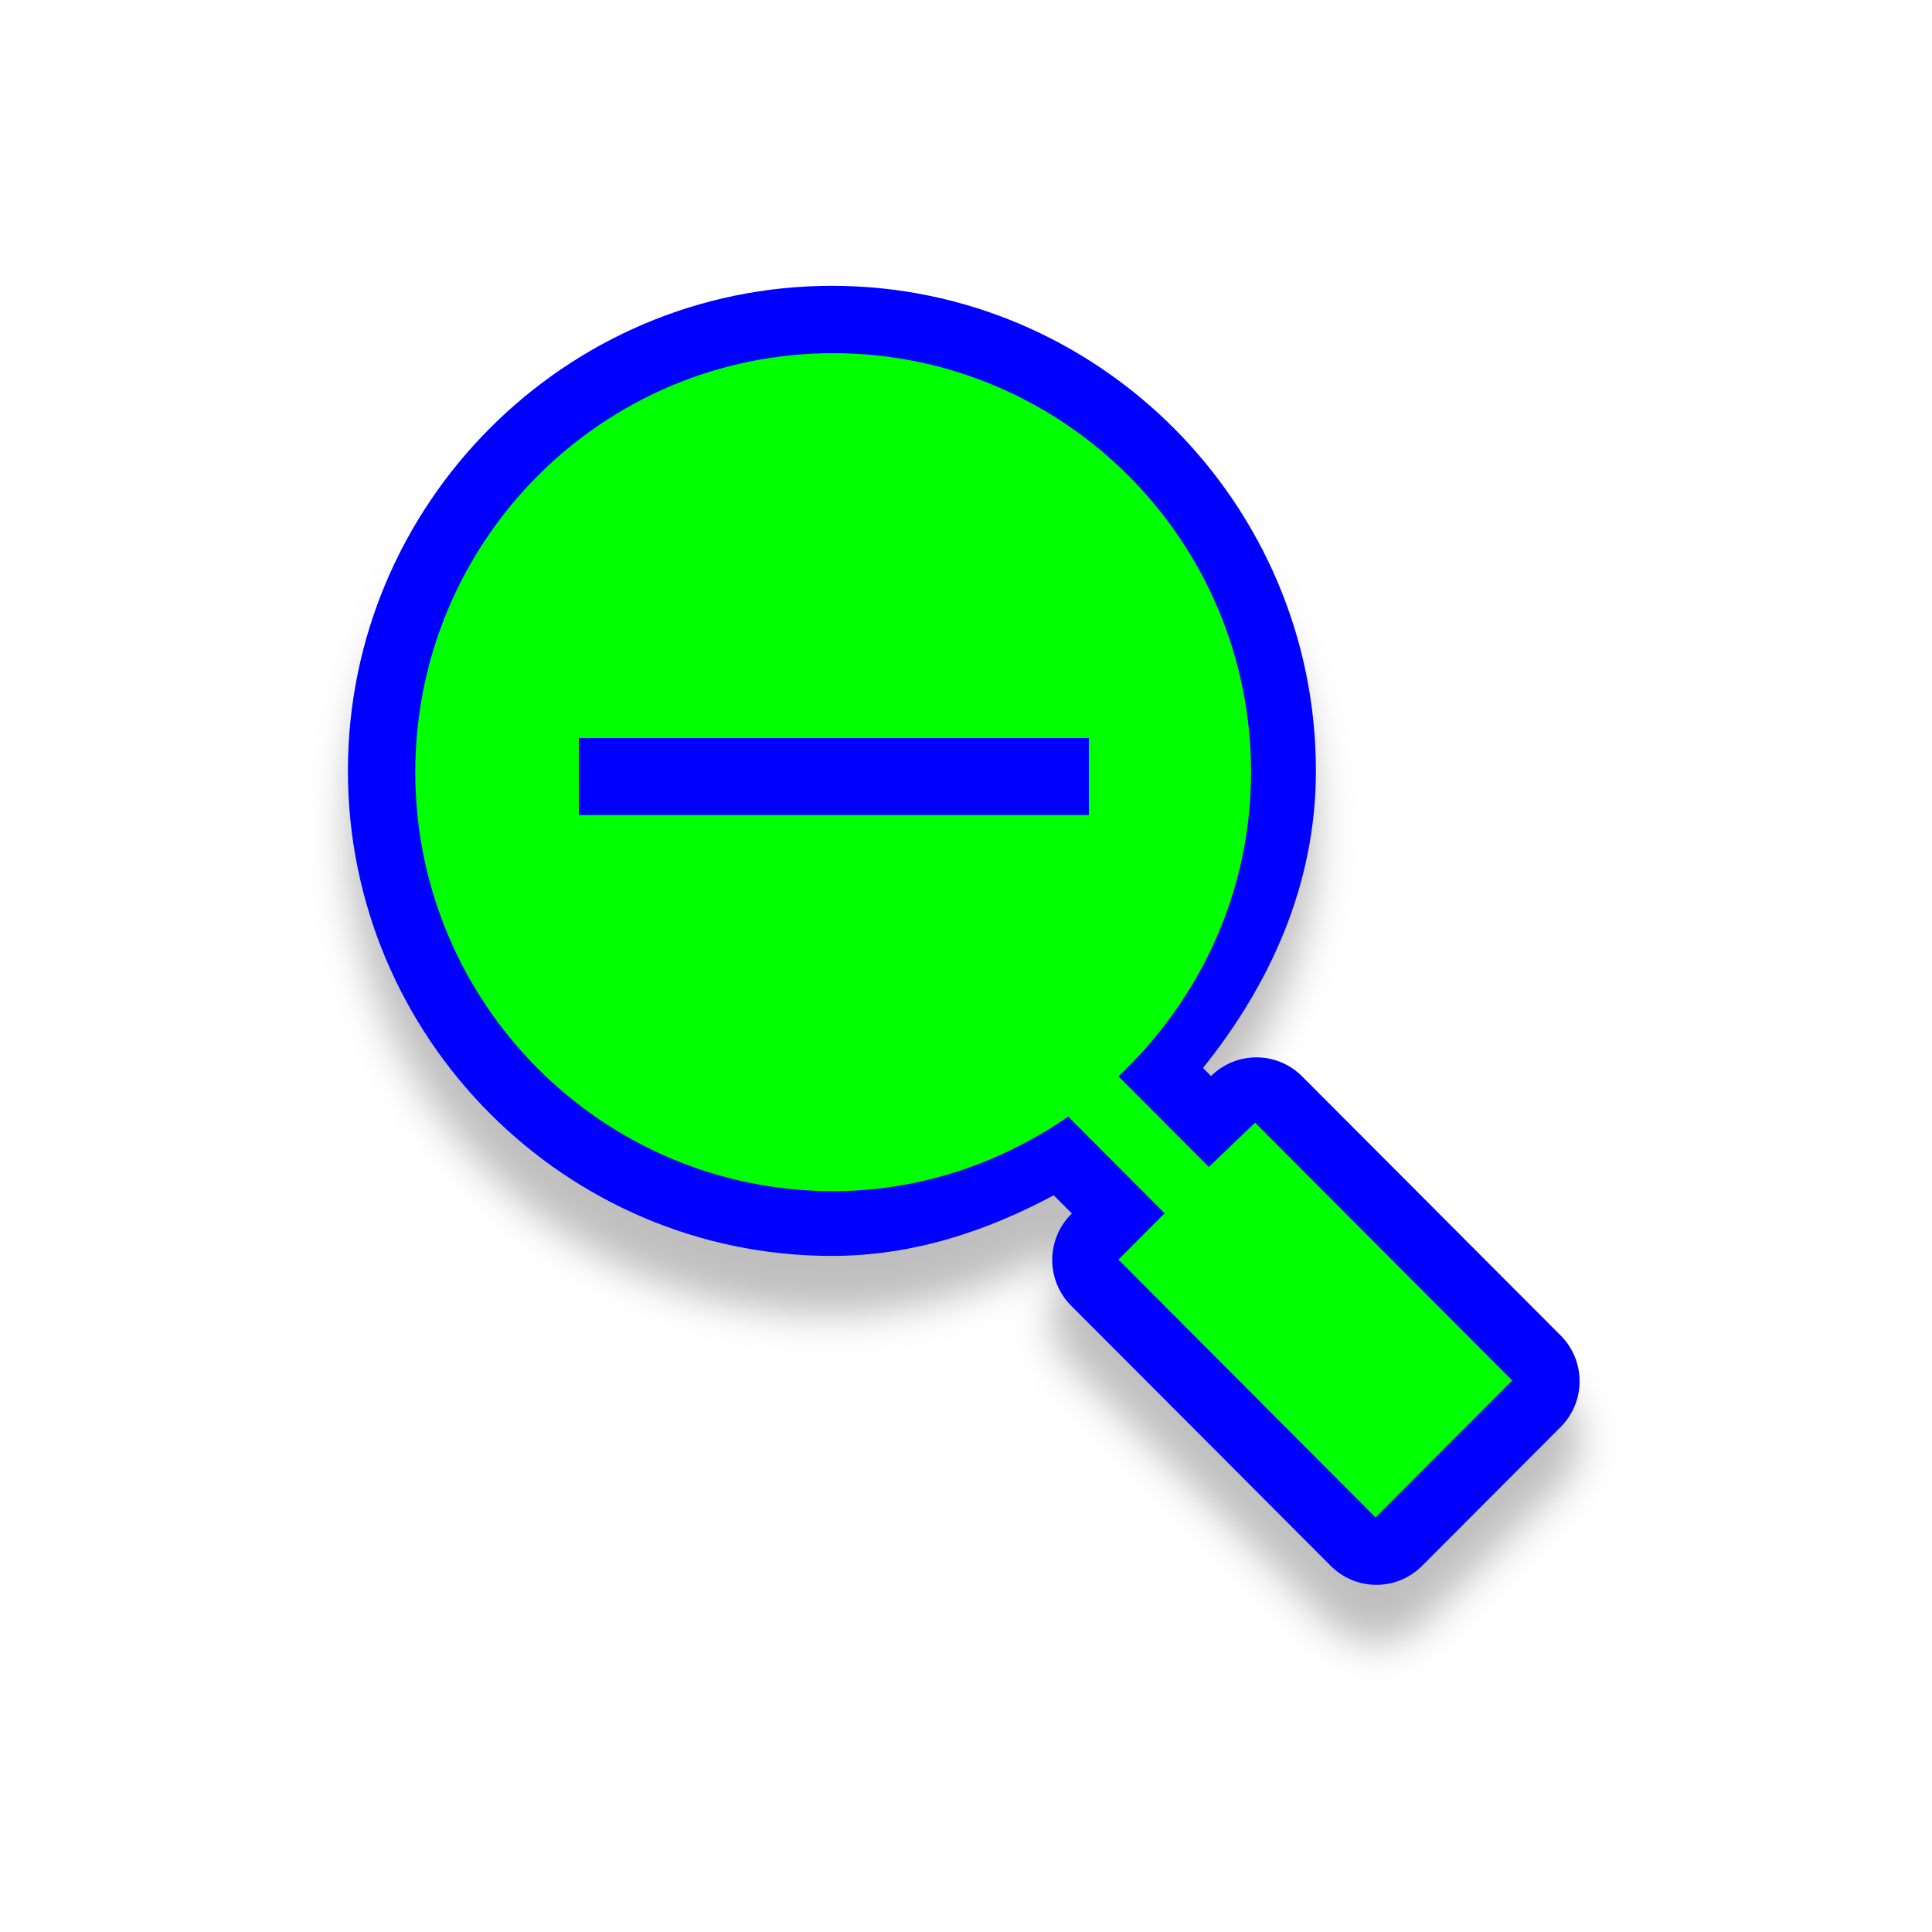
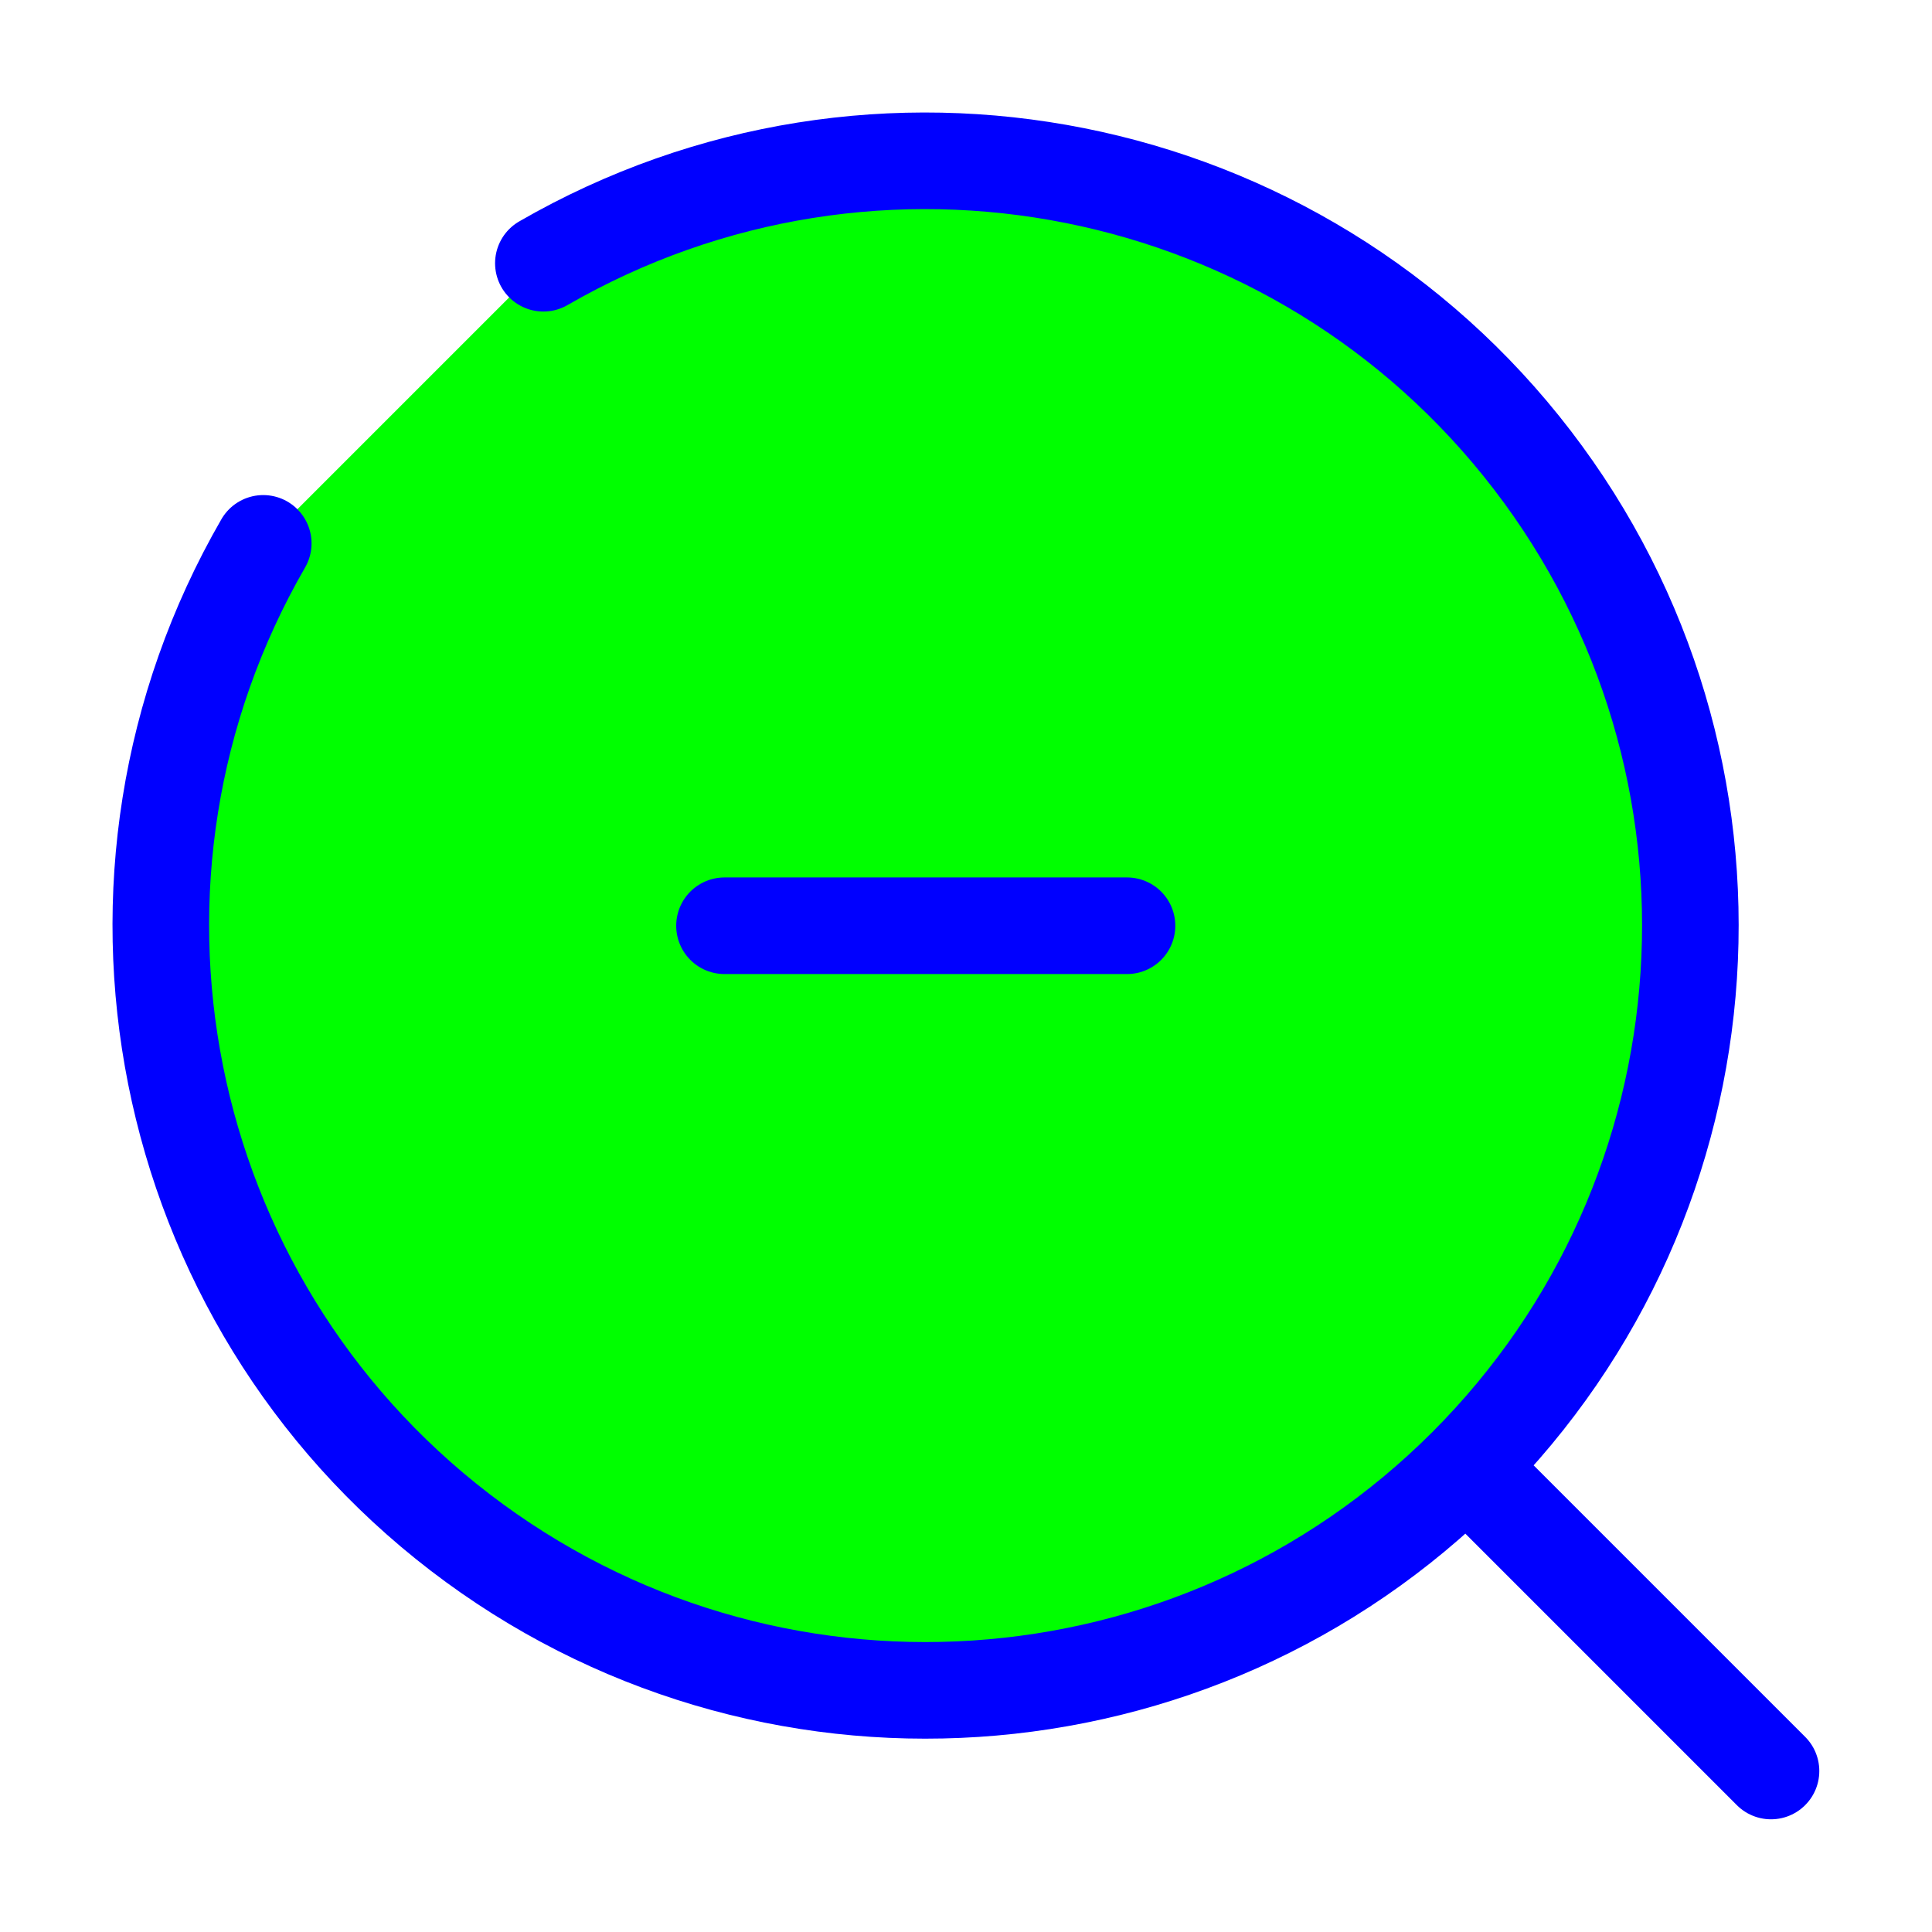
- <svg xmlns="http://www.w3.org/2000/svg" width="257" height="257" viewBox="0 0 257 257" fill="none">
-   <g filter="url(#filter0_d_21_147)">
-     <path d="M110.662 38.02C75.207 38.02 46.28 67.01 46.28 102.543C46.28 138.076 75.207 167.066 110.662 167.066C121.504 167.066 131.299 163.741 140.171 159L142.585 161.42C141.758 162.222 141.1 163.183 140.651 164.245C140.201 165.308 139.97 166.449 139.97 167.603C139.97 168.757 140.201 169.899 140.651 170.961C141.1 172.023 141.758 172.984 142.585 173.787L176.923 208.199C177.723 209.028 178.682 209.687 179.742 210.137C180.802 210.588 181.941 210.82 183.093 210.82C184.244 210.82 185.383 210.588 186.443 210.137C187.503 209.687 188.462 209.028 189.263 208.199L207.504 189.917C208.332 189.115 208.99 188.154 209.439 187.092C209.888 186.03 210.12 184.888 210.12 183.734C210.12 182.58 209.888 181.438 209.439 180.376C208.99 179.314 208.332 178.353 207.504 177.55L173.167 143.138C171.56 141.546 169.391 140.653 167.131 140.653C164.871 140.653 162.702 141.546 161.095 143.138L160.022 142.063C168.853 131.075 175.045 117.78 175.045 102.543C175.045 67.01 146.118 38.02 110.662 38.02Z" fill="#0000FF" />
+ <svg xmlns="http://www.w3.org/2000/svg" width="257" height="257" viewBox="0 0 24 24" version="1.1">
+   <g fill="none" stroke="#0000FF" stroke-width="1.2" stroke-linejoin="round" stroke-linecap="round">
+     <path fill="#00FF00" stroke="none" d="M 3.27 6.75 A 9.5 9.5 0 1 0 6.75 3.27 Z" />
+     <path d="M18.5 18.5L22 22M6.75 3.27a9.5 9.5 0 1 1-3.48 3.48" />
+     <path d="M9 11.5H14" />
  </g>
-   <path d="M110.828 46.98C80.128 46.98 55.24 71.934 55.24 102.715C55.24 133.497 80.128 158.451 110.828 158.451C122.476 158.451 133.165 154.675 142.097 148.536L154.925 161.398L148.778 167.561L182.987 201.86L201.16 183.639L166.952 149.34L160.805 155.235L148.778 143.177C159.561 133.011 166.417 118.726 166.417 102.715C166.417 71.934 141.529 46.98 110.828 46.98Z" fill="#00FF00" />
-   <path d="M144.84 98.18H77V108.42H144.84V98.18Z" fill="#0000FF" />
-   <defs>
-     <filter id="filter0_d_21_147" x="41.16" y="38.02" width="174.08" height="185.6" filterUnits="userSpaceOnUse" color-interpolation-filters="sRGB">
-       <feFlood flood-opacity="0" result="BackgroundImageFix" />
-       <feColorMatrix in="SourceAlpha" type="matrix" values="0 0 0 0 0 0 0 0 0 0 0 0 0 0 0 0 0 0 127 0" result="hardAlpha" />
-       <feOffset dy="7.68" />
-       <feGaussianBlur stdDeviation="2.56" />
-       <feColorMatrix type="matrix" values="0 0 0 0 0 0 0 0 0 0 0 0 0 0 0 0 0 0 0.25 0" />
-       <feBlend mode="normal" in2="BackgroundImageFix" result="effect1_dropShadow_21_147" />
-       <feBlend mode="normal" in="SourceGraphic" in2="effect1_dropShadow_21_147" result="shape" />
-     </filter>
-   </defs>
</svg>
